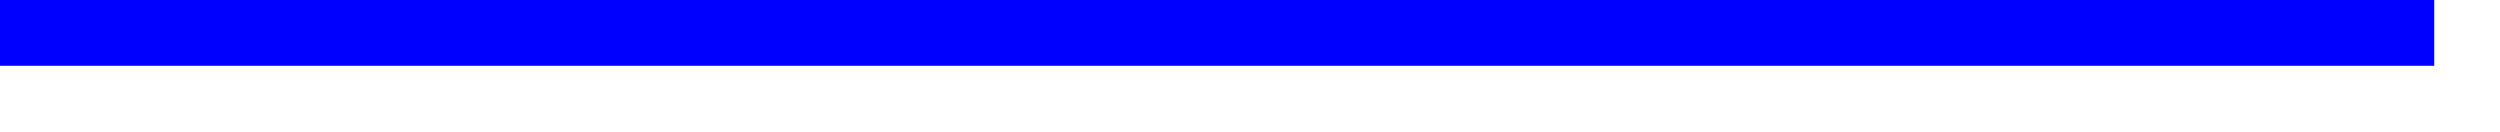
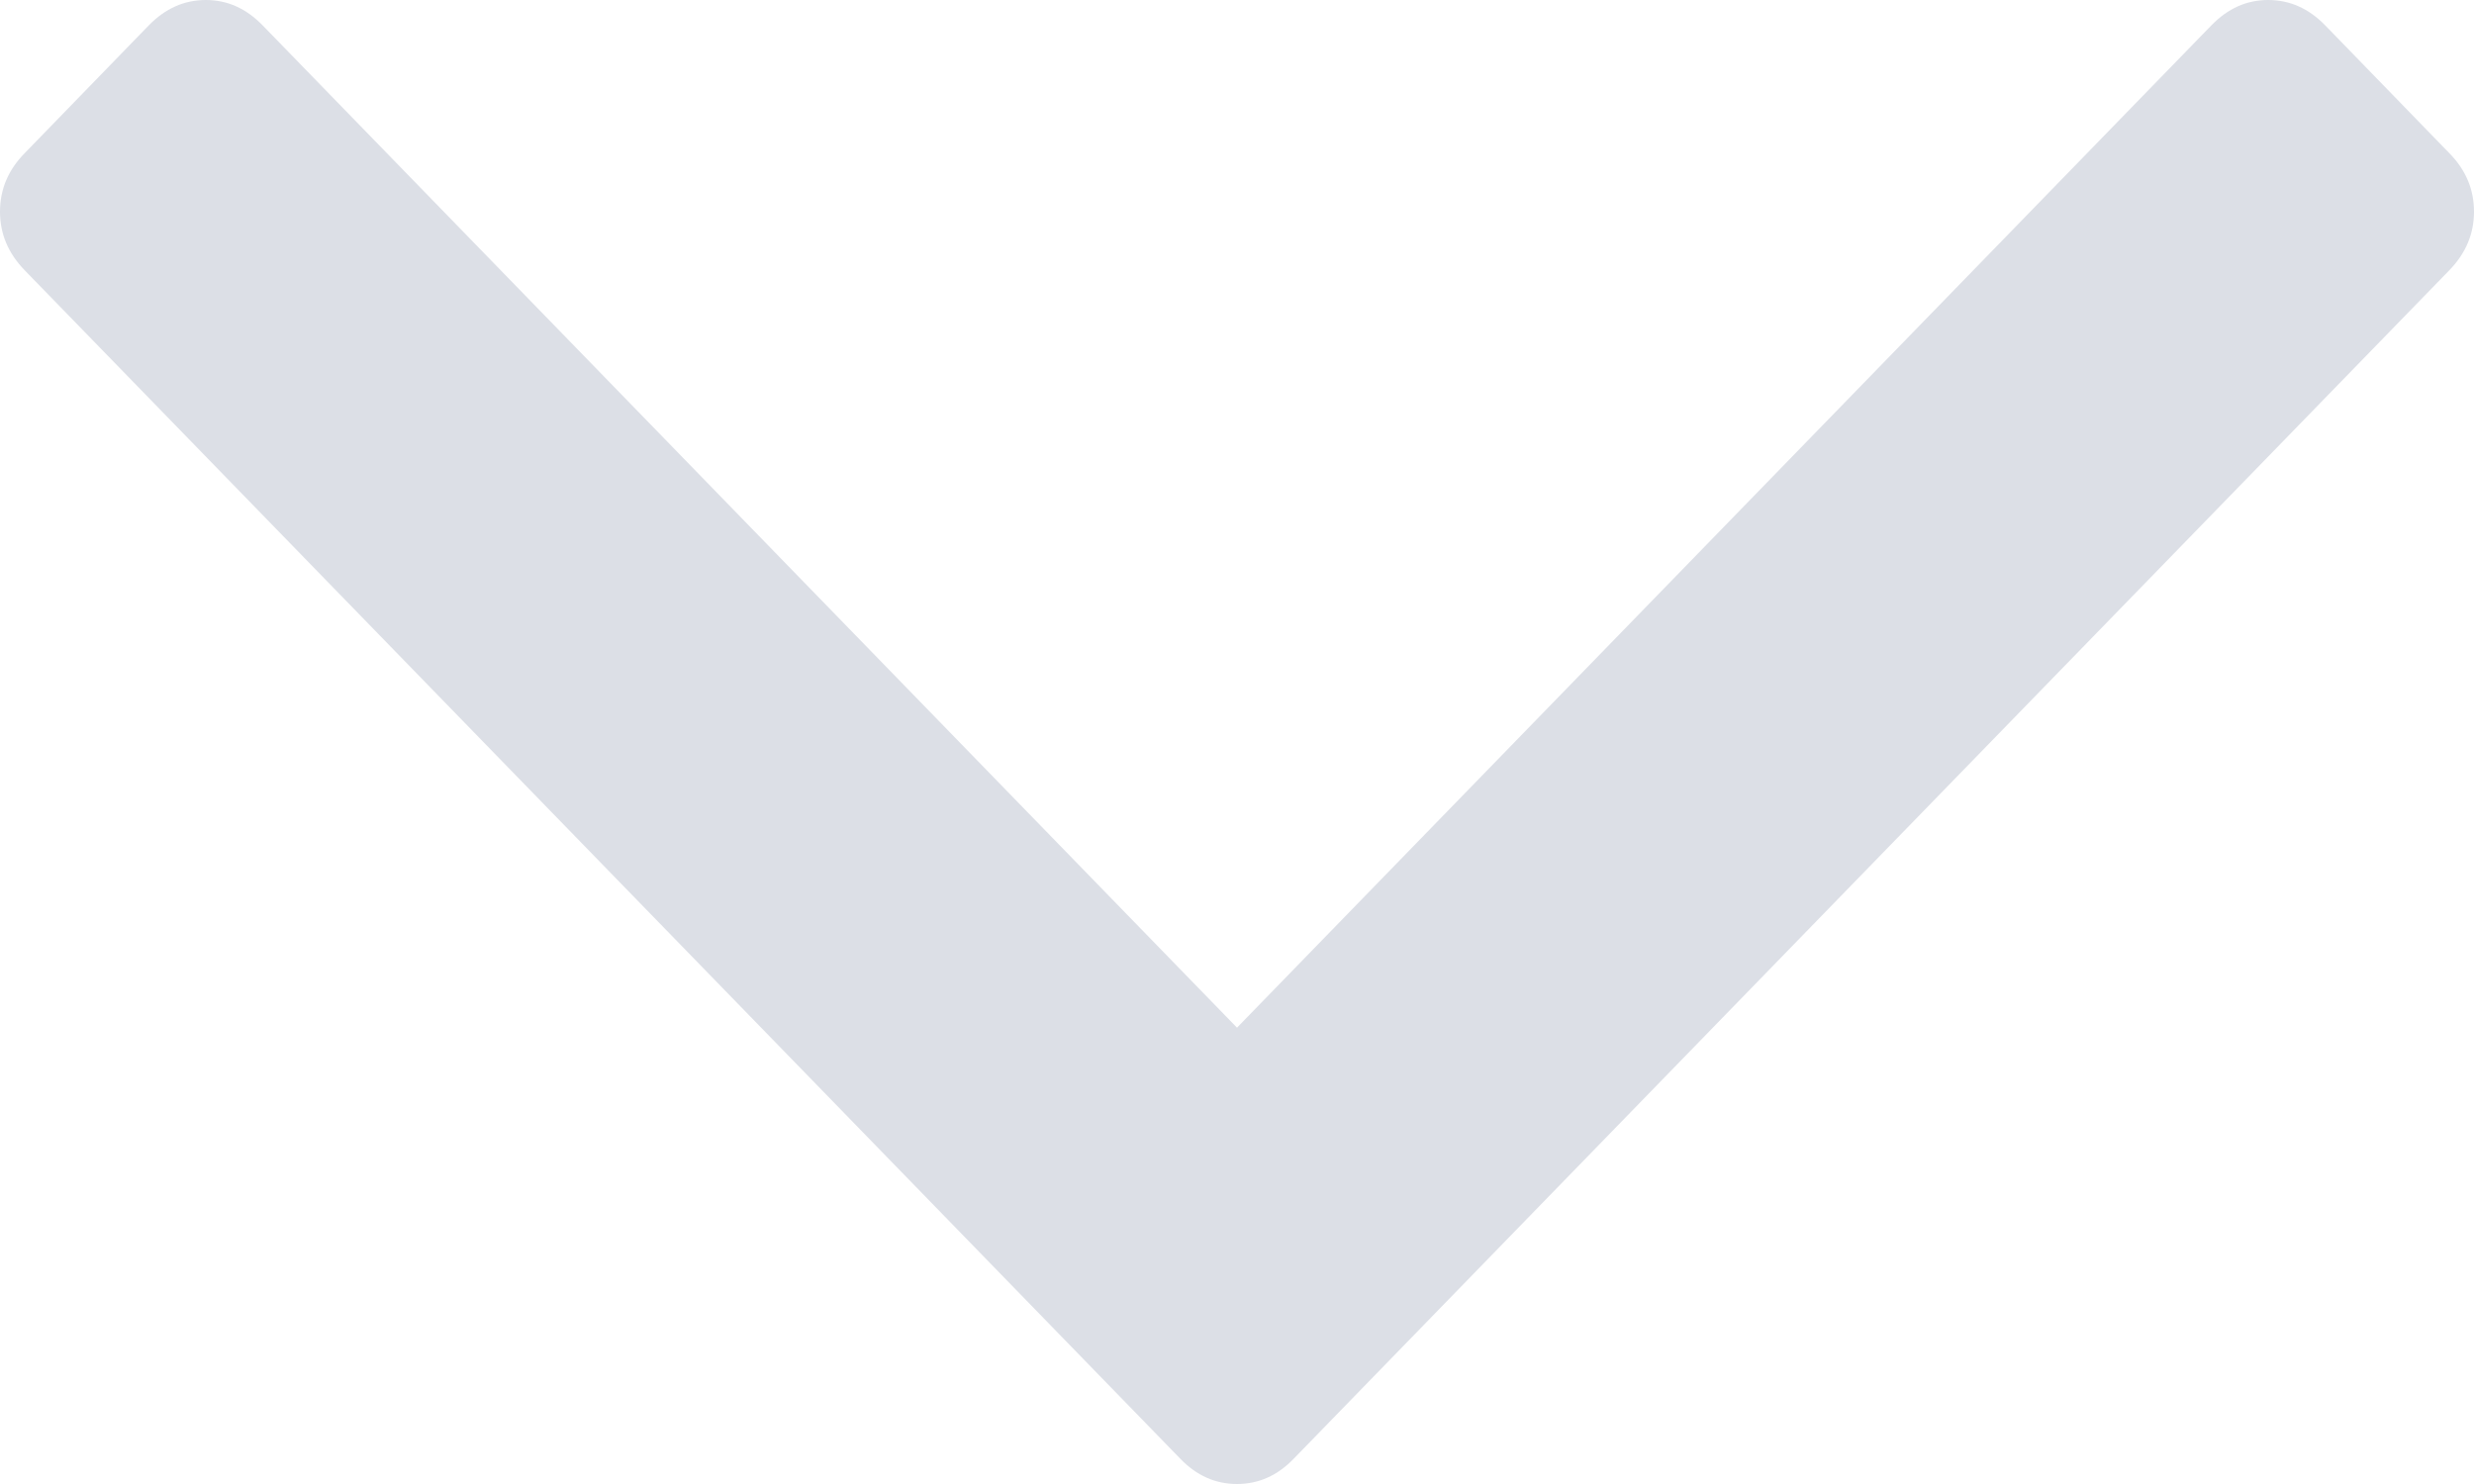
- <svg xmlns="http://www.w3.org/2000/svg" version="1.1" width="38px" height="2px">
-   <g transform="matrix(1 0 0 1 -274 -193 )">
-     <path d="M 274 193.5  L 311 193.5  " stroke-width="1" stroke="#0000ff" fill="none" />
+ <svg xmlns="http://www.w3.org/2000/svg" version="1.1" width="10px" height="6px">
+   <g transform="matrix(1 0 0 1 -159 -318 )">
+     <path d="M 9.9 0.619  C 9.967 0.687  10 0.766  10 0.856  C 10 0.945  9.967 1.024  9.9 1.093  L 5.23 5.897  C 5.164 5.966  5.087 6  5 6  C 4.913 6  4.836 5.966  4.77 5.897  L 0.1 1.093  C 0.033 1.024  0 0.945  0 0.856  C 0 0.766  0.033 0.687  0.1 0.619  L 0.601 0.103  C 0.668 0.034  0.745 0  0.832 0  C 0.919 0  0.995 0.034  1.062 0.103  L 5 4.155  L 8.938 0.103  C 9.005 0.034  9.081 0  9.168 0  C 9.255 0  9.332 0.034  9.399 0.103  L 9.9 0.619  Z " fill-rule="nonzero" fill="#dcdfe6" stroke="none" transform="matrix(1 0 0 1 159 318 )" />
  </g>
</svg>
